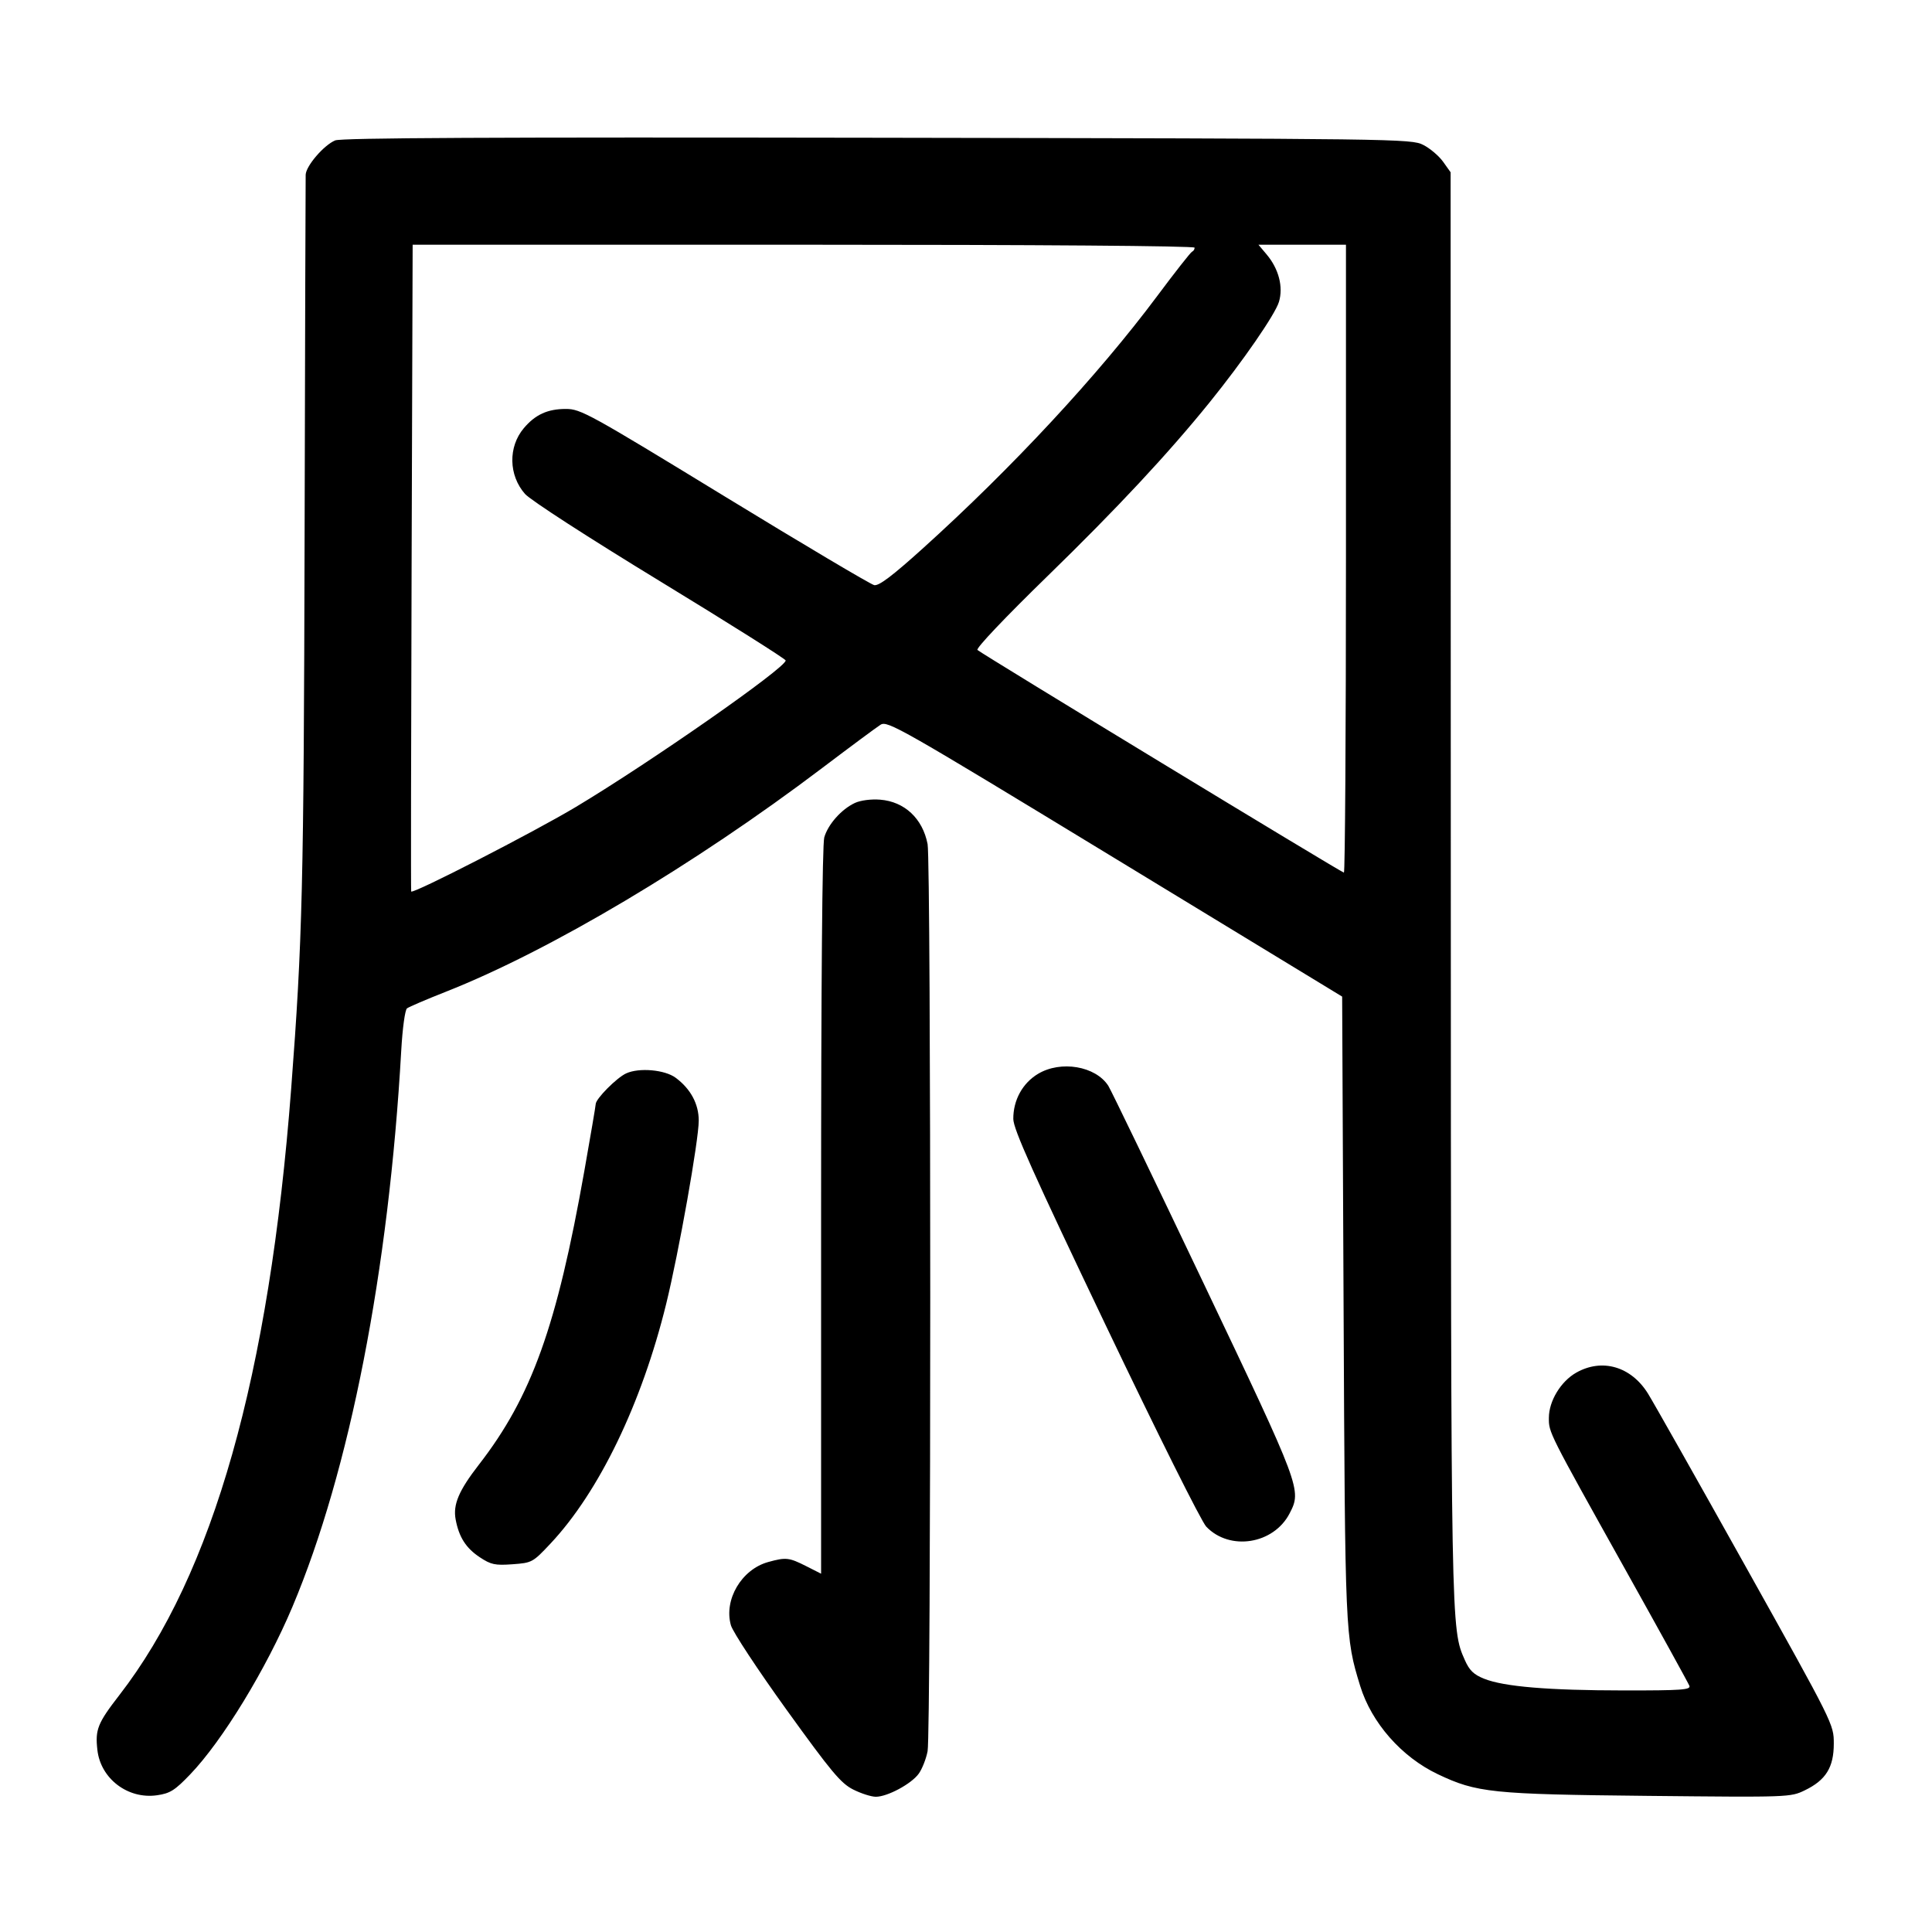
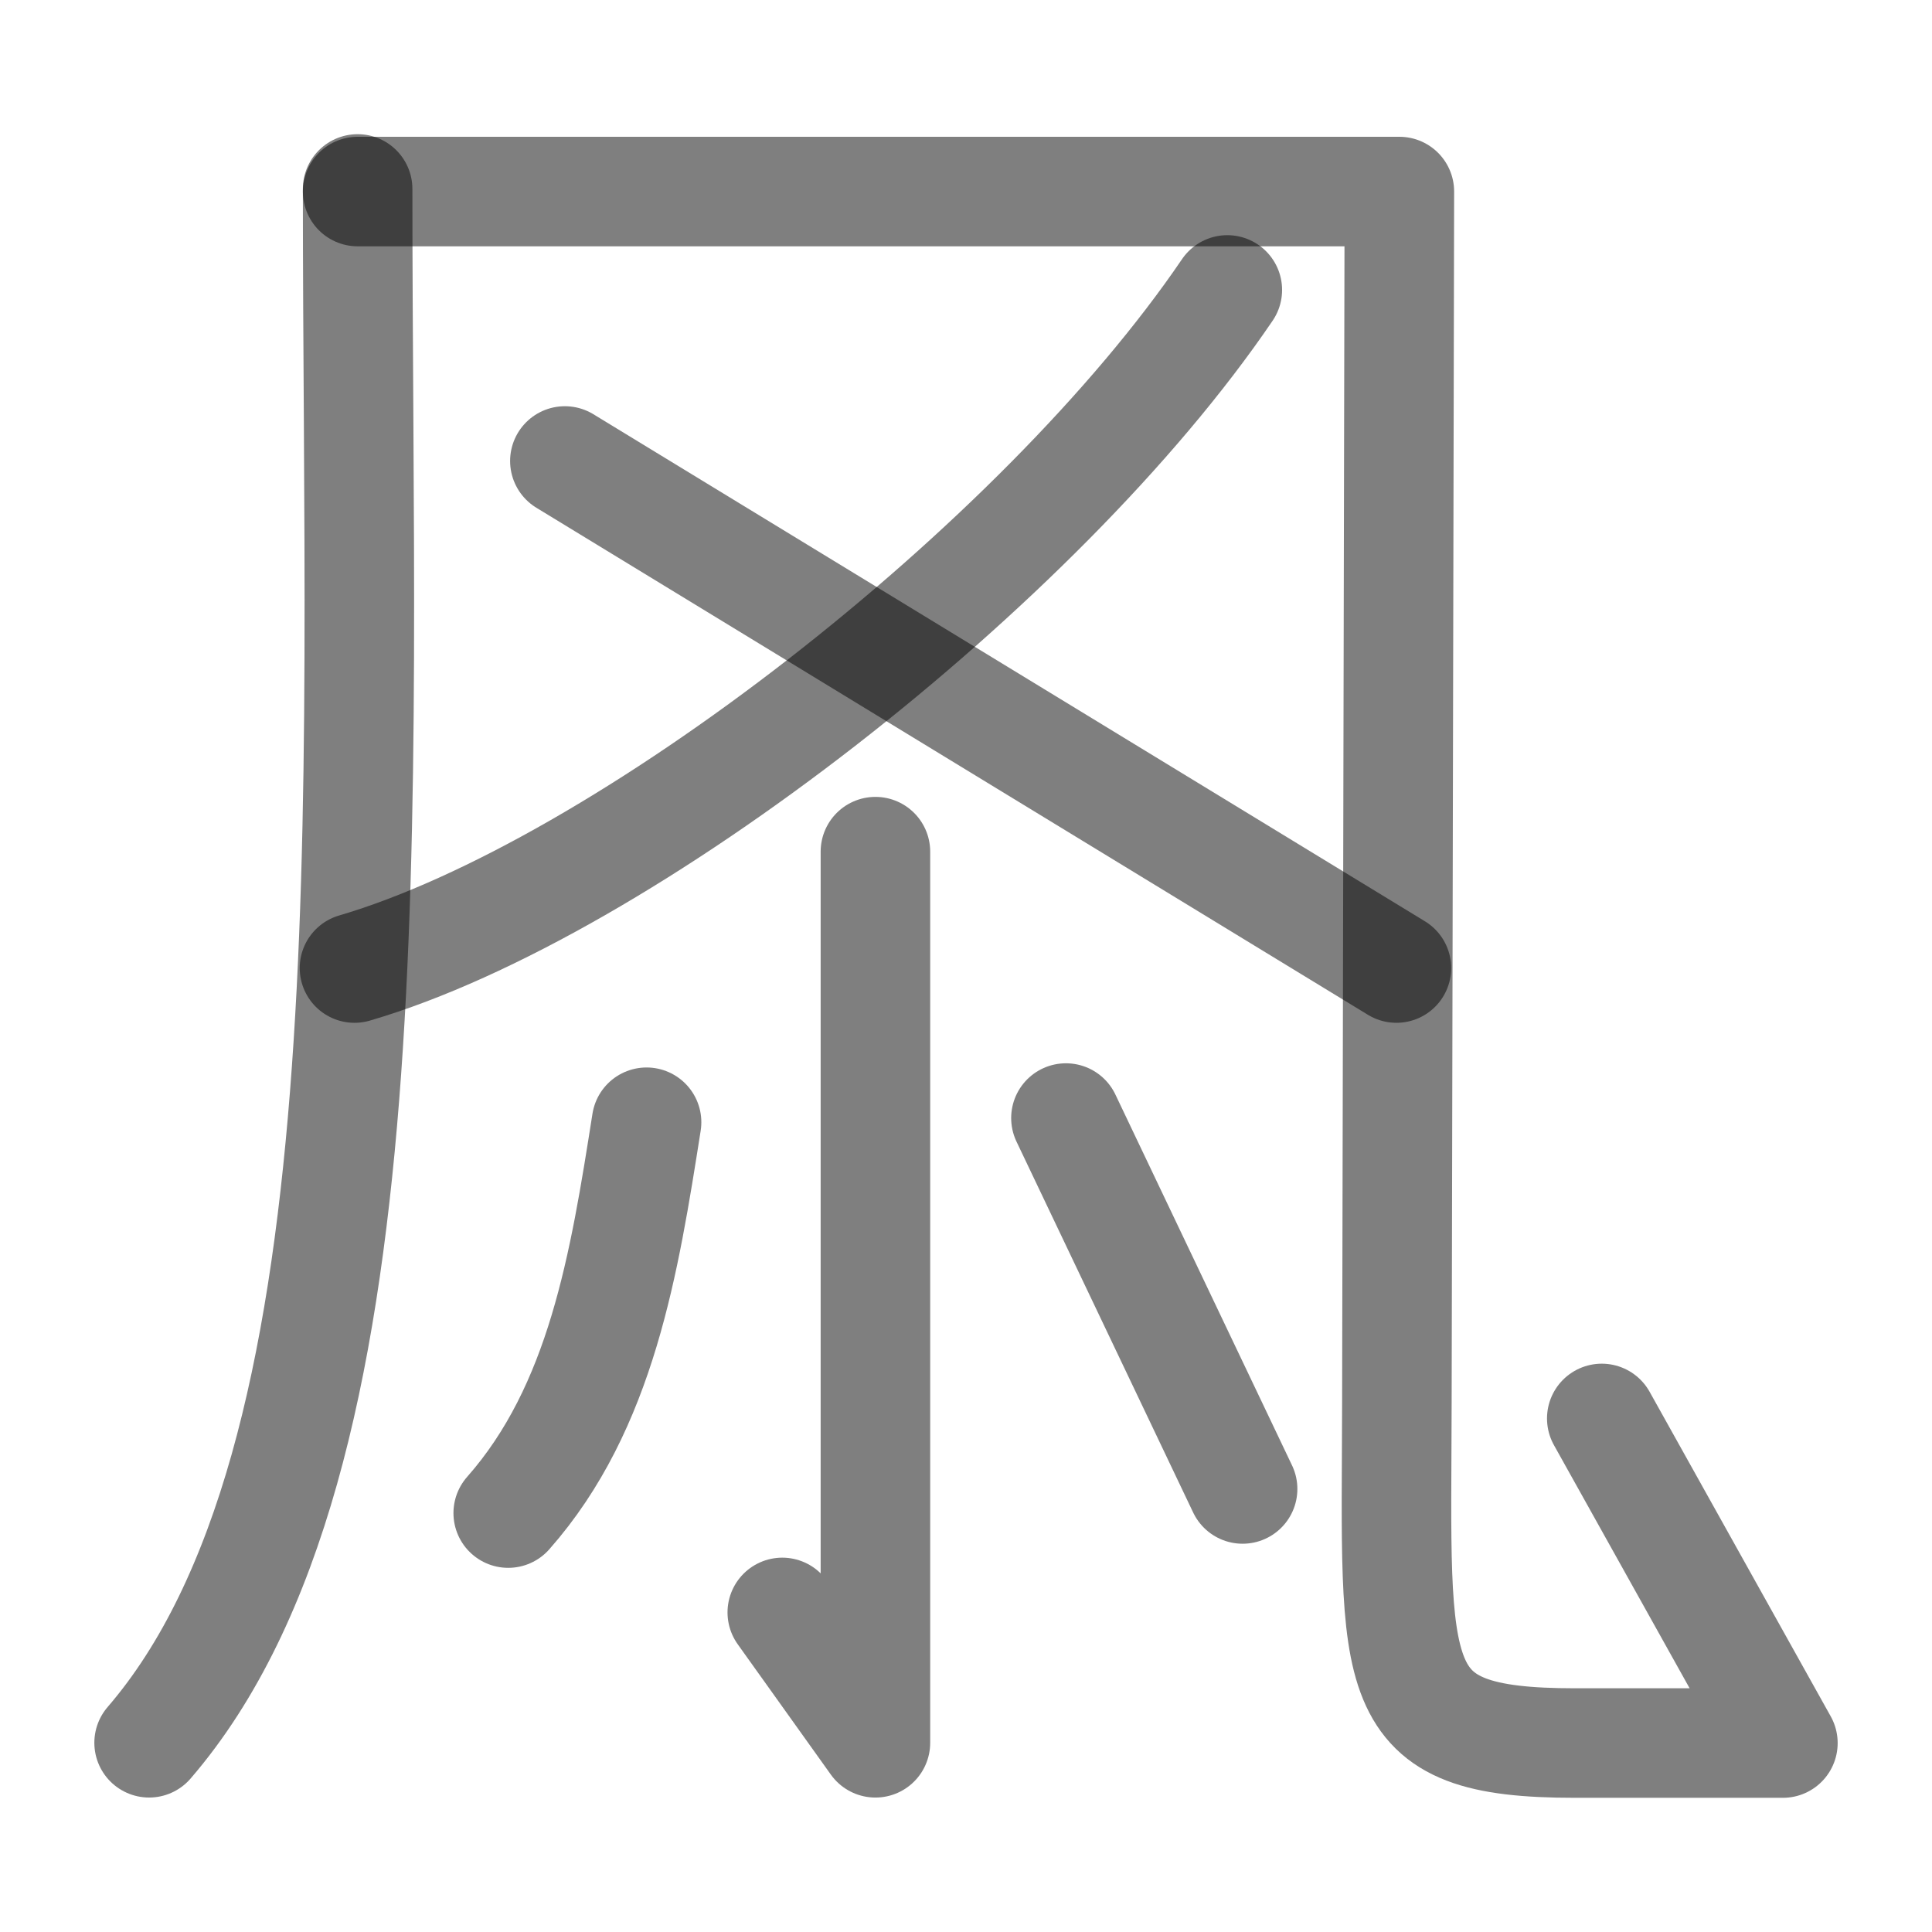
- <svg xmlns="http://www.w3.org/2000/svg" width="1000" height="1000" viewBox="0 0 1000 1000" version="1.1" id="svg5">
-   <path d="M173.481 72.674 C 167.583 75.155,158.362 85.907,158.214 90.475 C 158.149 92.505,157.899 176.667,157.659 277.500 C 157.228 458.938,156.551 486.838,150.724 563.333 C 139.397 712.017,110.321 814.696,61.805 877.349 C 50.516 891.927,49.211 895.181,50.406 905.780 C 52.085 920.675,66.236 931.407,81.314 929.220 C 88.054 928.243,90.480 926.712,98.439 918.417 C 115.133 901.016,137.763 863.923,151.365 831.667 C 180.960 761.485,201.254 657.733,207.682 543.746 C 208.332 532.229,209.633 522.717,210.667 521.929 C 211.675 521.160,220.750 517.277,230.833 513.300 C 284.522 492.125,359.376 447.620,425.554 397.528 C 440.107 386.512,453.703 376.431,455.769 375.125 C 459.327 372.875,465.747 376.534,577.110 444.291 L 694.695 515.833 695.437 676.667 C 696.219 846.383,696.261 847.349,704.024 872.623 C 709.887 891.711,725.423 909.391,744.167 918.305 C 764.372 927.914,772.118 928.715,852.919 929.541 C 926.001 930.288,926.740 930.262,934.157 926.671 C 945.070 921.389,949.167 914.791,949.167 902.500 C 949.167 892.510,949.120 892.416,903.545 810.833 C 878.452 765.917,855.663 725.568,852.902 721.169 C 844.161 707.243,829.203 702.925,815.867 710.478 C 807.885 714.999,801.732 725.132,801.694 733.816 C 801.661 741.546,801.281 740.791,841.115 812.140 C 858.917 844.026,873.904 871.213,874.419 872.557 C 875.224 874.656,870.456 874.996,840.595 874.971 C 801.395 874.939,778.455 873.022,768.214 868.924 C 762.775 866.748,760.573 864.618,758.188 859.225 C 750.999 842.974,751.037 845.083,750.933 458.333 L 750.833 89.167 746.943 83.712 C 744.803 80.712,740.187 76.796,736.685 75.010 C 730.461 71.834,724.137 71.751,454.088 71.297 C 255.318 70.963,176.631 71.350,173.481 72.674 M618.333 128.194 C 618.333 129.035,617.733 129.972,617.000 130.278 C 616.267 130.583,608.117 140.958,598.890 153.333 C 568.473 194.126,523.659 242.364,477.500 283.997 C 461.858 298.105,454.906 303.352,452.500 302.866 C 450.667 302.496,415.829 281.825,375.082 256.930 C 304.979 214.099,300.563 211.667,292.916 211.667 C 283.430 211.667,277.043 214.591,271.098 221.656 C 262.971 231.315,263.241 245.983,271.725 255.645 C 274.534 258.844,304.330 278.114,341.643 300.861 C 377.406 322.665,406.667 341.113,406.667 341.858 C 406.667 345.693,336.777 394.486,298.036 417.697 C 276.348 430.691,213.615 462.895,212.827 461.438 C 212.647 461.106,212.744 385.646,213.043 293.750 L 213.586 126.667 415.960 126.667 C 537.499 126.667,618.333 127.277,618.333 128.194 M696.667 289.167 C 696.667 378.542,696.191 451.667,695.610 451.667 C 694.444 451.667,508.446 338.661,505.933 336.427 C 505.019 335.613,520.059 319.750,542.071 298.312 C 578.316 263.013,604.535 234.914,626.031 208.333 C 643.359 186.906,660.018 162.770,661.980 156.250 C 664.306 148.520,661.886 139.164,655.641 131.742 L 651.370 126.667 674.019 126.667 L 696.667 126.667 696.667 289.167 M442.500 415.603 C 435.552 418.833,428.575 426.680,426.634 433.448 C 425.610 437.018,425.000 509.211,425.000 626.846 L 425.000 814.547 417.218 810.607 C 408.396 806.141,406.757 805.966,397.578 808.514 C 383.795 812.341,374.555 828.048,378.321 841.250 C 379.302 844.688,392.268 864.375,407.135 885.000 C 430.365 917.226,435.213 923.027,441.603 926.250 C 445.693 928.313,450.972 930.000,453.333 930.000 C 459.318 930.000,471.672 923.369,475.510 918.097 C 477.273 915.675,479.346 910.425,480.118 906.430 C 481.951 896.942,481.951 446.391,480.118 436.903 C 477.560 423.659,468.192 414.894,455.541 413.907 C 450.852 413.541,445.415 414.248,442.500 415.603 M537.286 555.823 C 529.255 560.637,524.429 569.436,524.483 579.167 C 524.512 584.419,534.633 607.014,572.185 685.664 C 599.039 741.906,621.823 787.553,624.367 790.209 C 636.549 802.924,659.241 799.305,667.502 783.330 C 673.797 771.157,673.467 770.275,623.067 664.413 C 597.254 610.194,575.014 564.103,573.646 561.987 C 567.053 551.796,549.085 548.750,537.286 555.823 M324.136 555.564 C 319.212 557.800,308.333 568.766,308.333 571.494 C 308.333 572.252,305.692 587.789,302.464 606.020 C 288.204 686.550,275.140 722.955,247.901 758.071 C 237.475 771.512,234.396 778.759,235.841 786.462 C 237.564 795.645,241.171 801.291,248.351 806.043 C 254.128 809.866,256.216 810.313,265.258 809.659 C 275.368 808.927,275.759 808.715,284.881 799.010 C 310.054 772.229,332.137 726.499,344.811 674.905 C 351.349 648.292,361.667 590.208,361.667 580.016 C 361.667 571.390,357.451 563.573,349.707 557.837 C 344.101 553.685,330.865 552.508,324.136 555.564 " stroke="none" fill-rule="evenodd" fill="black" />
+ <svg xmlns="http://www.w3.org/2000/svg" width="1000" height="1000" viewBox="0 0 264.583 264.583" version="1.1" id="svg5">
+   <defs id="defs2" />
+   <path style="fill:none;stroke:#000000;stroke-width:15;stroke-linecap:round;stroke-linejoin:round;stroke-opacity:0.5" d="m 48.977,25.877 c 0,86.162 4.752,174.151 -28.557,212.792" id="path5881" />
+   <path style="fill:none;stroke:#000000;stroke-width:15;stroke-linecap:round;stroke-linejoin:round;stroke-opacity:0.5" d="M 48.977,26.232 H 191.64 l -0.341,165.869 c -0.079,38.553 -1.89,46.605 24.382,46.605 h 28.483 l -24.805,-44.453" id="path5879" />
+   <path style="fill:none;stroke:#000000;stroke-width:15;stroke-linecap:round;stroke-linejoin:round;stroke-opacity:0.5" d="M 119.887,116.632 V 238.671 L 107.132,220.818" id="path6397" />
+   <path style="fill:none;stroke:#000000;stroke-width:15;stroke-linecap:round;stroke-linejoin:round;stroke-opacity:0.5" d="m 69.6,207.212 c 12.796,-14.498 15.907,-34.235 18.946,-53.524" id="path6399" />
+   <path style="fill:none;stroke:#000000;stroke-width:15;stroke-linecap:round;stroke-linejoin:round;stroke-opacity:0.5" d="M 170.172,203.91 145.978,153.115" id="path6401" />
+   <path style="fill:none;fill-opacity:1;stroke:#000000;stroke-width:15;stroke-linecap:round;stroke-linejoin:round;stroke-dasharray:none;stroke-opacity:0.5" d="M 168.079,39.706 C 142.51,77.348 85.371,121.789 48.546,132.572" id="path1522" />
+   <path style="fill:none;fill-opacity:1;stroke:#000000;stroke-width:15;stroke-linecap:round;stroke-linejoin:round;stroke-dasharray:none;stroke-opacity:0.5" d="M 191.237,132.571 77.358,63.131" id="path1528" />
</svg>
